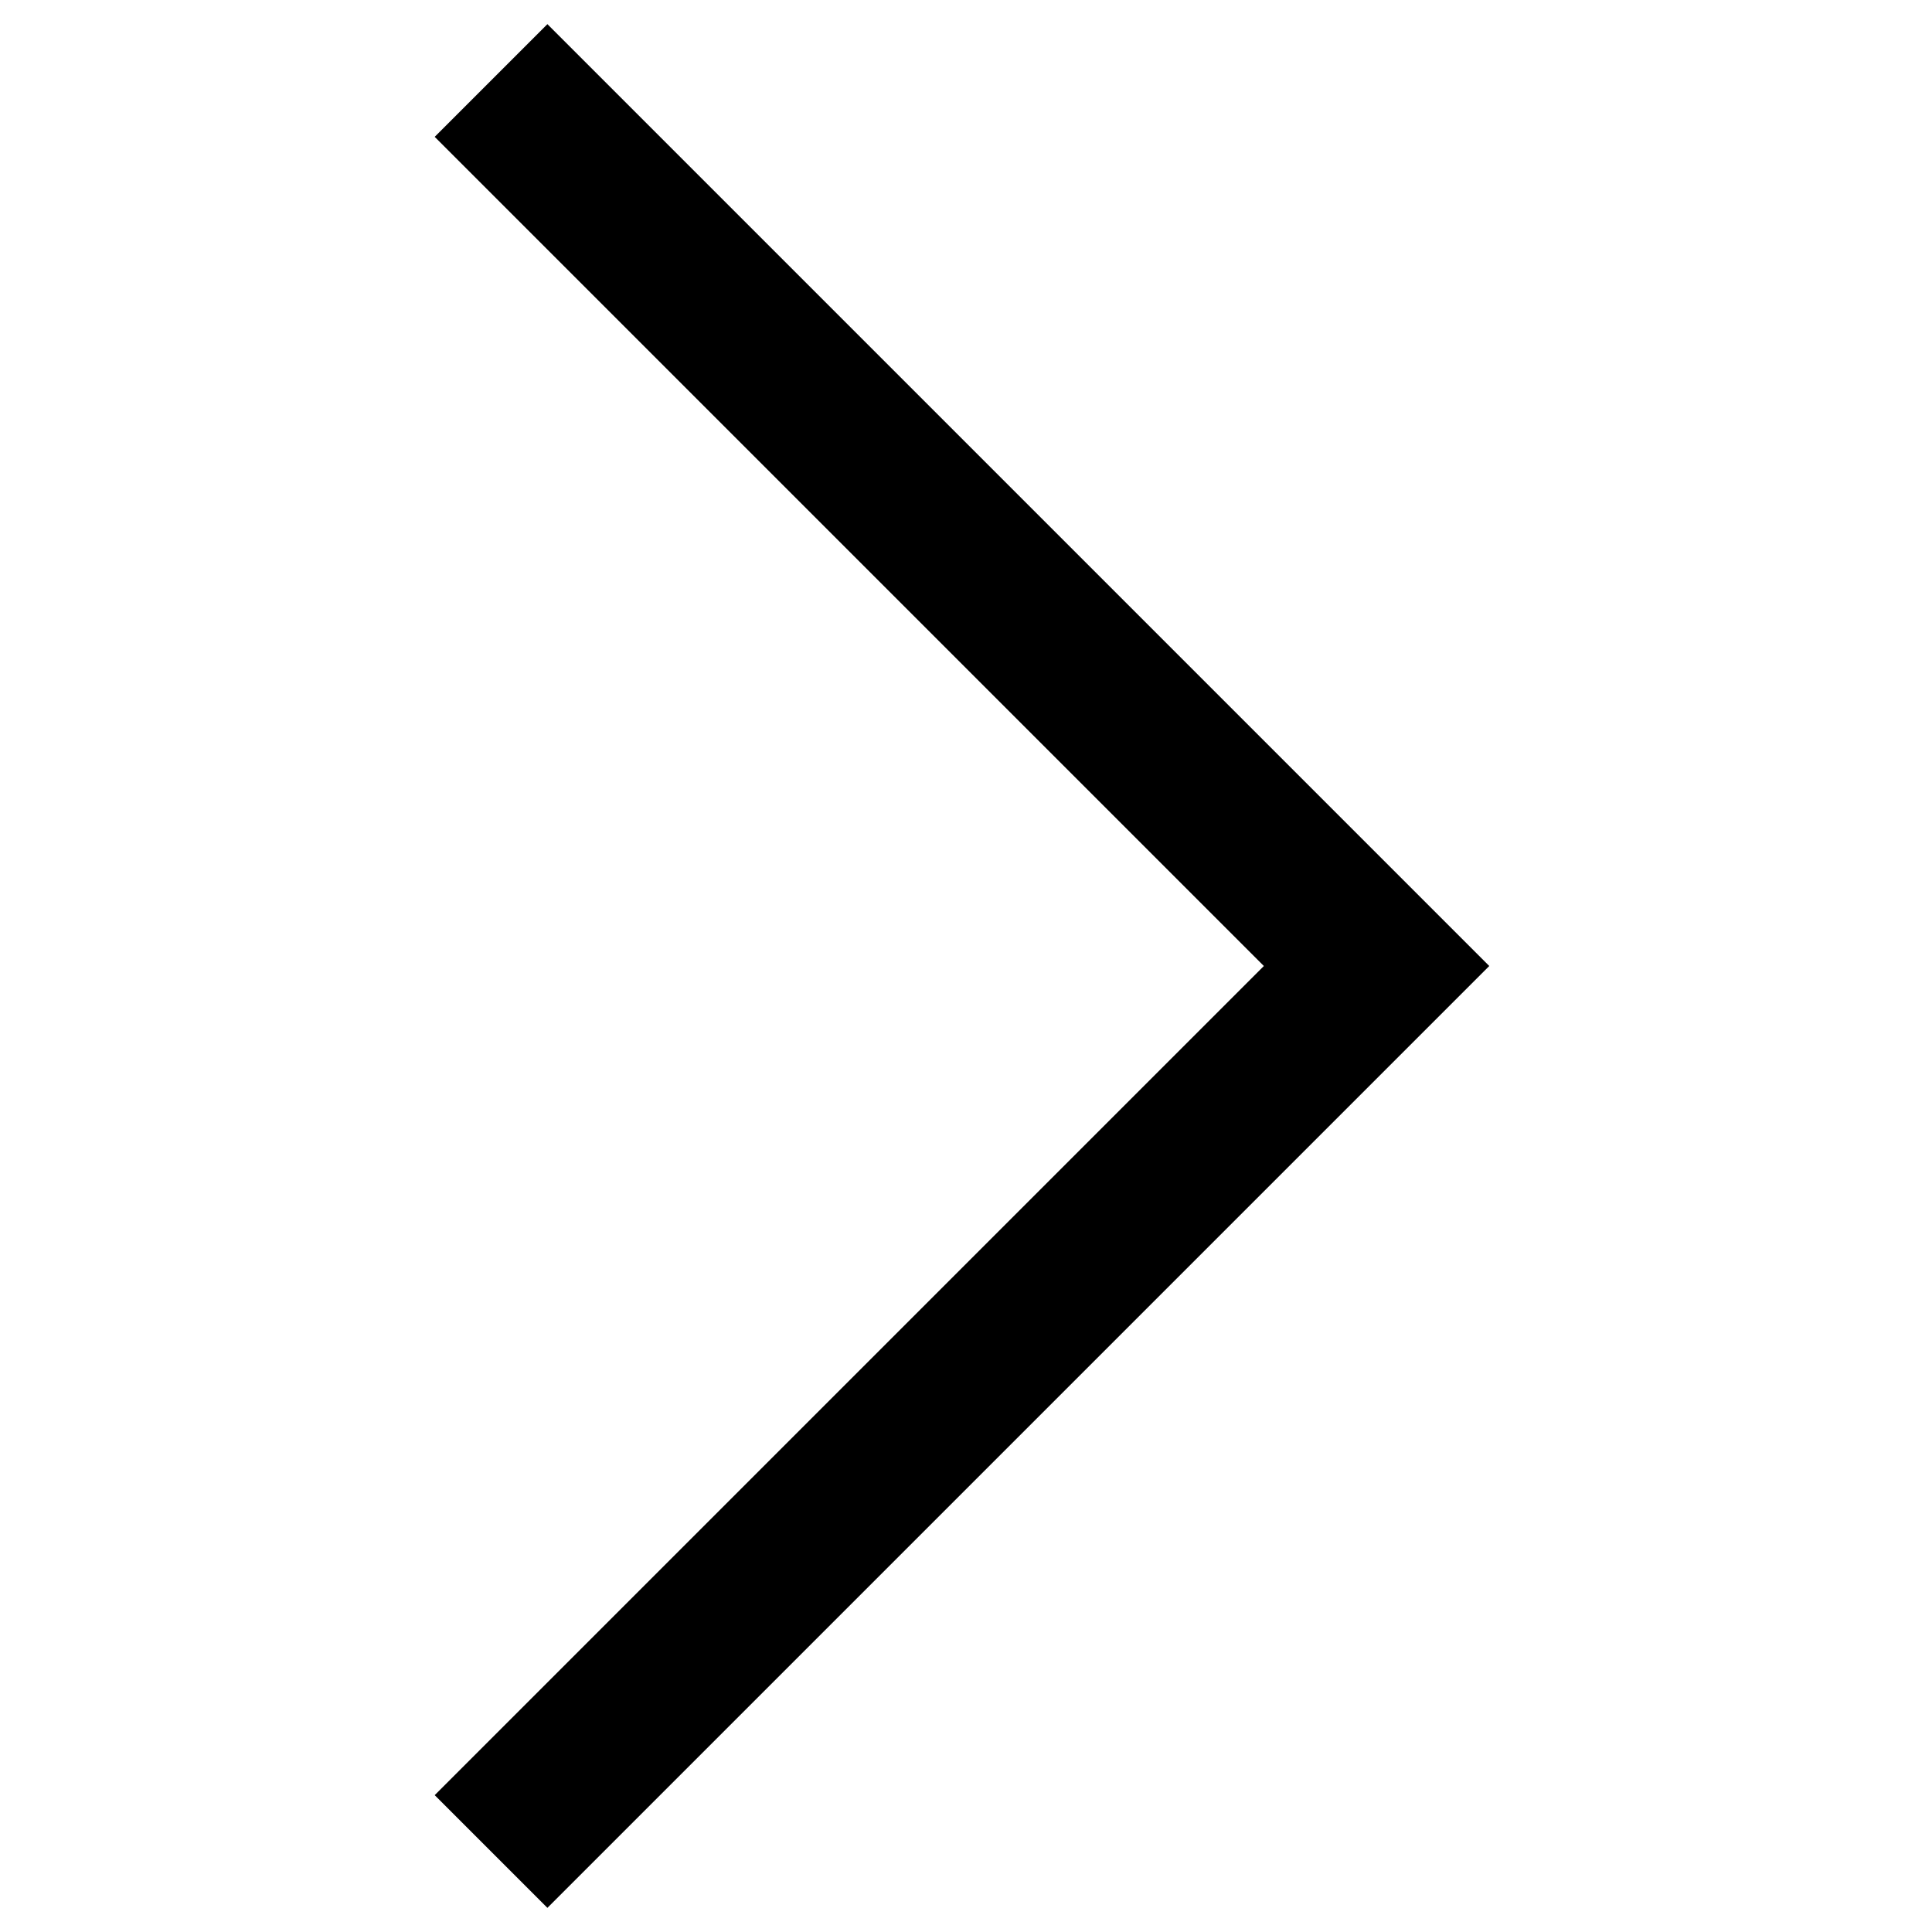
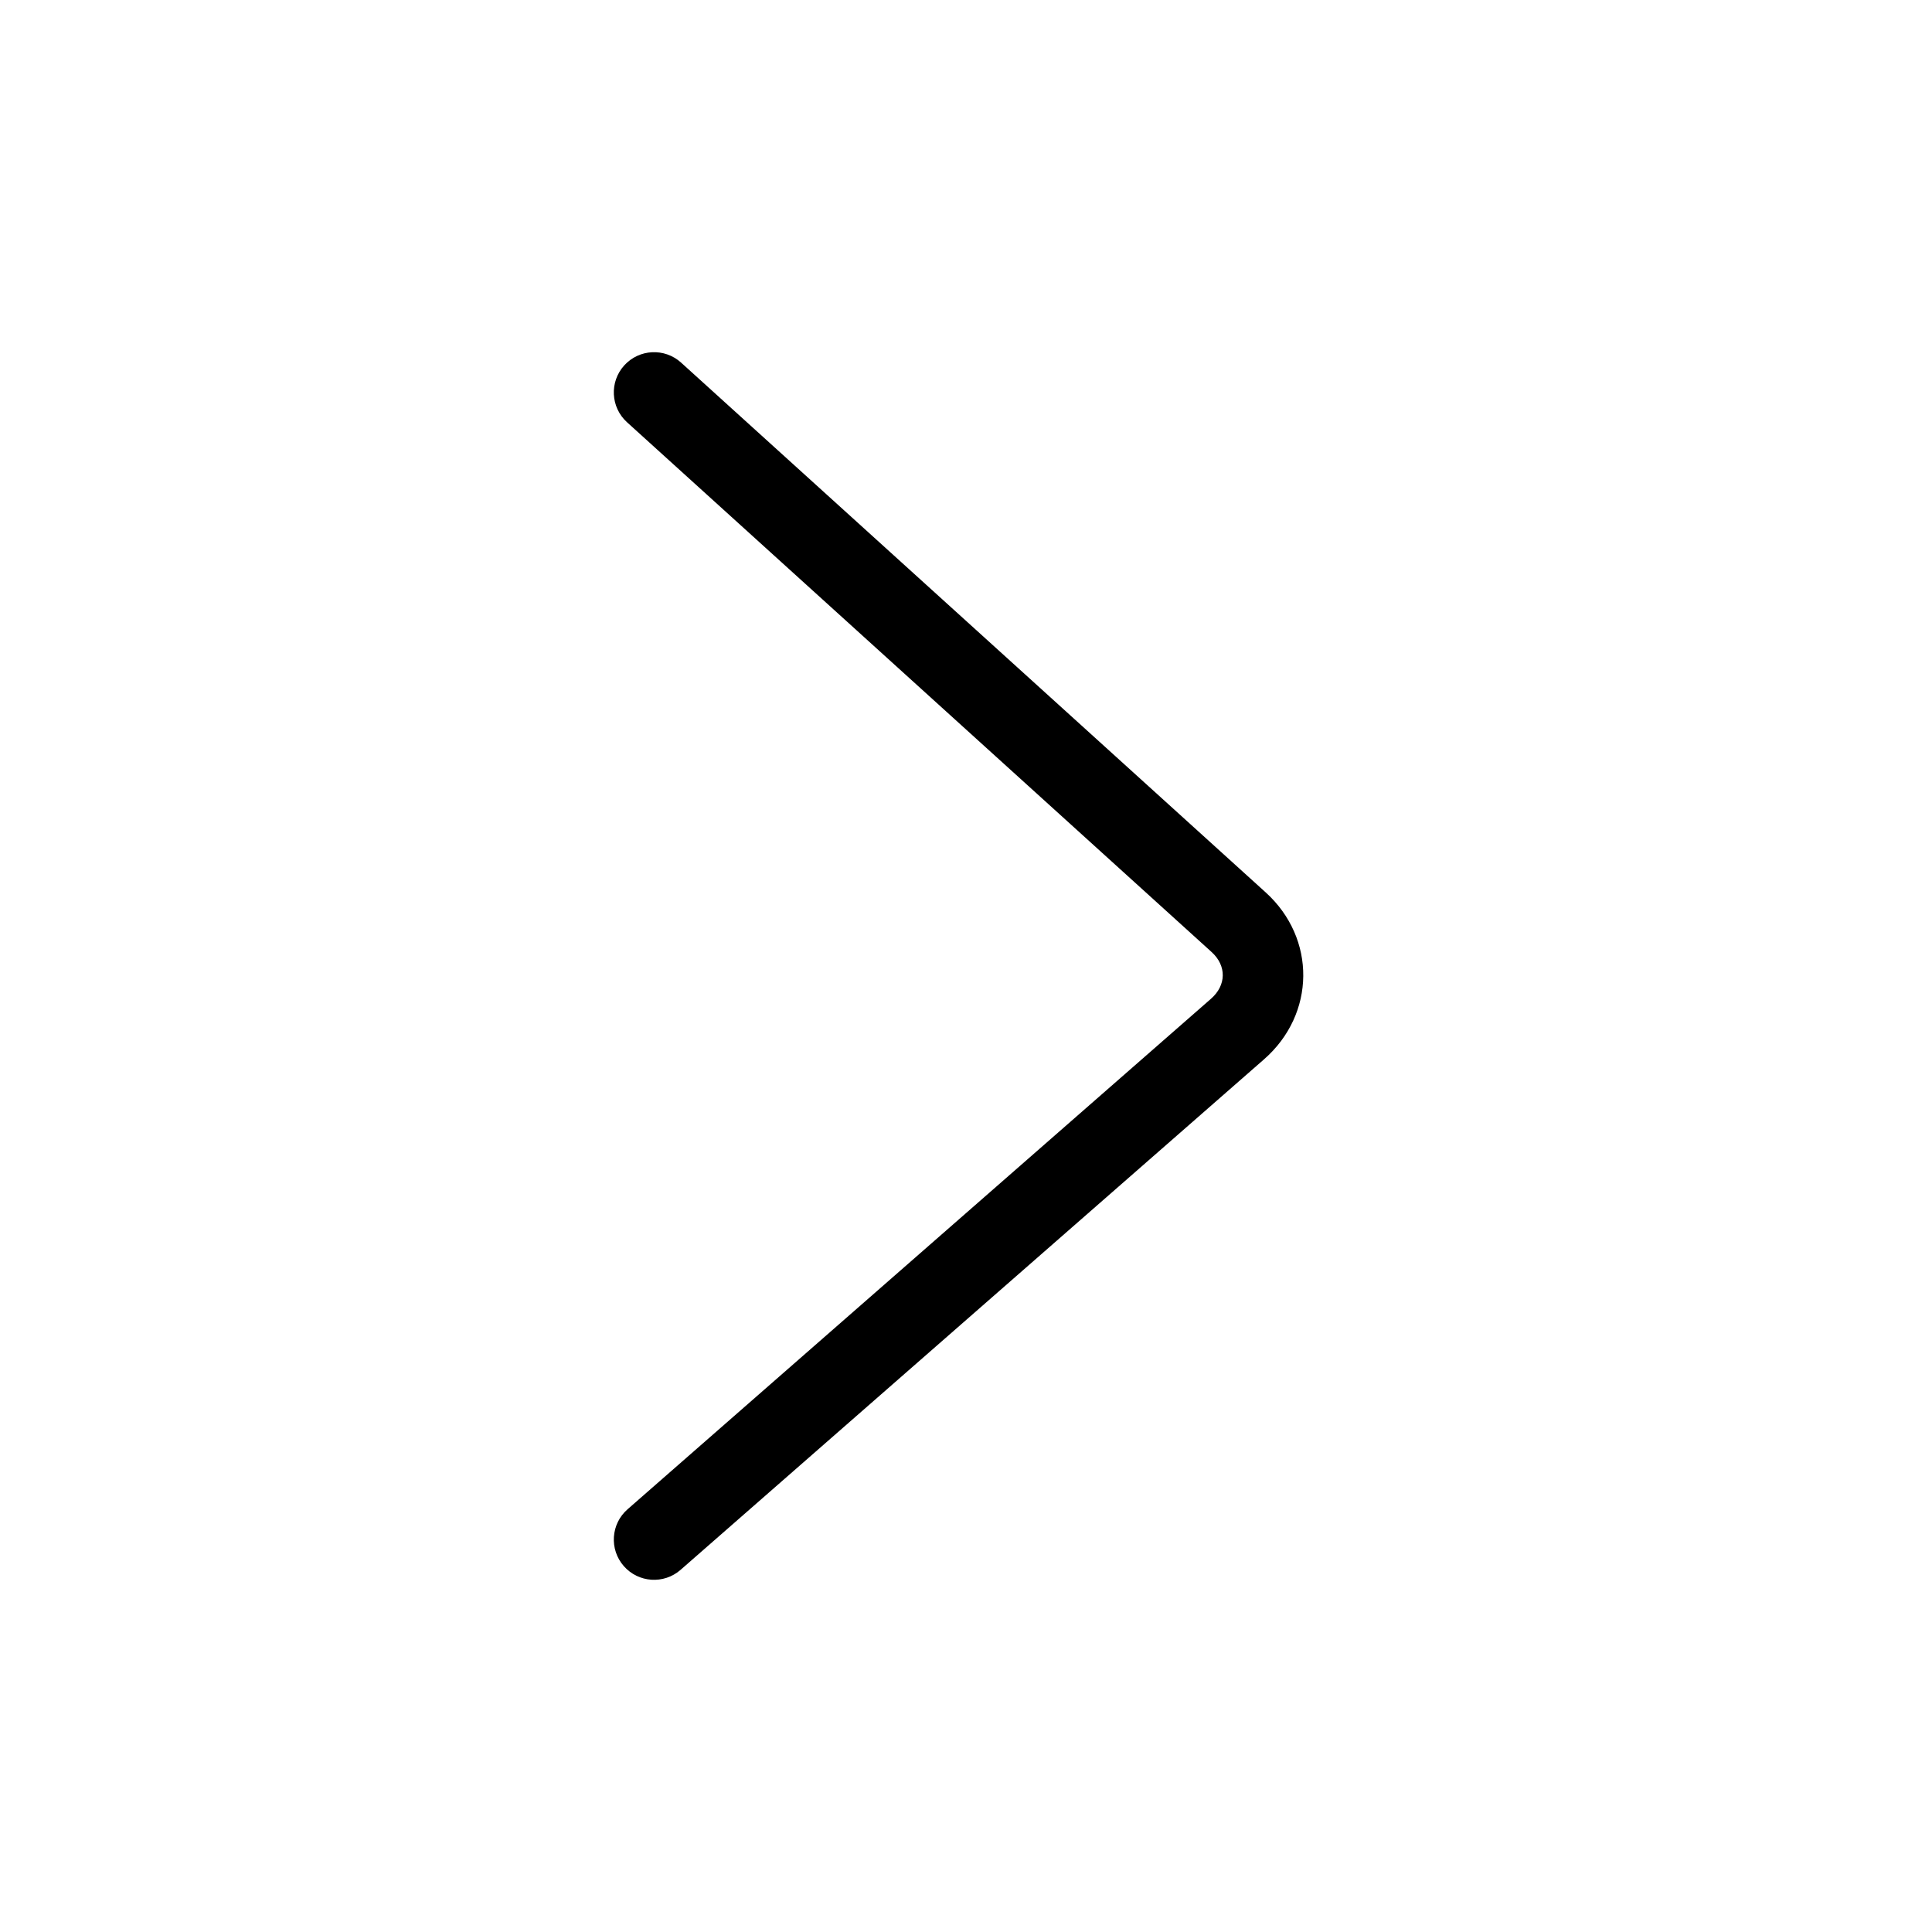
- <svg xmlns="http://www.w3.org/2000/svg" fill="#000000" height="800px" width="800px" version="1.1" id="XMLID_287_" viewBox="0 0 24 24" xml:space="preserve">
-   <g id="next">
-     <g>
-       <polygon points="6.8,23.7 5.4,22.3 15.7,12 5.4,1.7 6.8,0.3 18.5,12   " />
-     </g>
-   </g>
+ <svg xmlns="http://www.w3.org/2000/svg" viewBox="0 0 1024 1024" fill="#000000" class="icon" version="1.1">
+   <path d="M642.174 504.594c7.99 7.241 7.897 17.58-0.334 24.782L332.62 799.945c-8.867 7.759-9.766 21.236-2.007 30.103 7.758 8.867 21.236 9.766 30.103 2.007l309.221-270.569c27.429-24 27.792-64.127 0.89-88.507L360.992 192.192c-8.73-7.912-22.221-7.248-30.133 1.482-7.912 8.73-7.248 22.222 1.482 30.134l309.833 280.786z" fill="currentColor" />
</svg>
